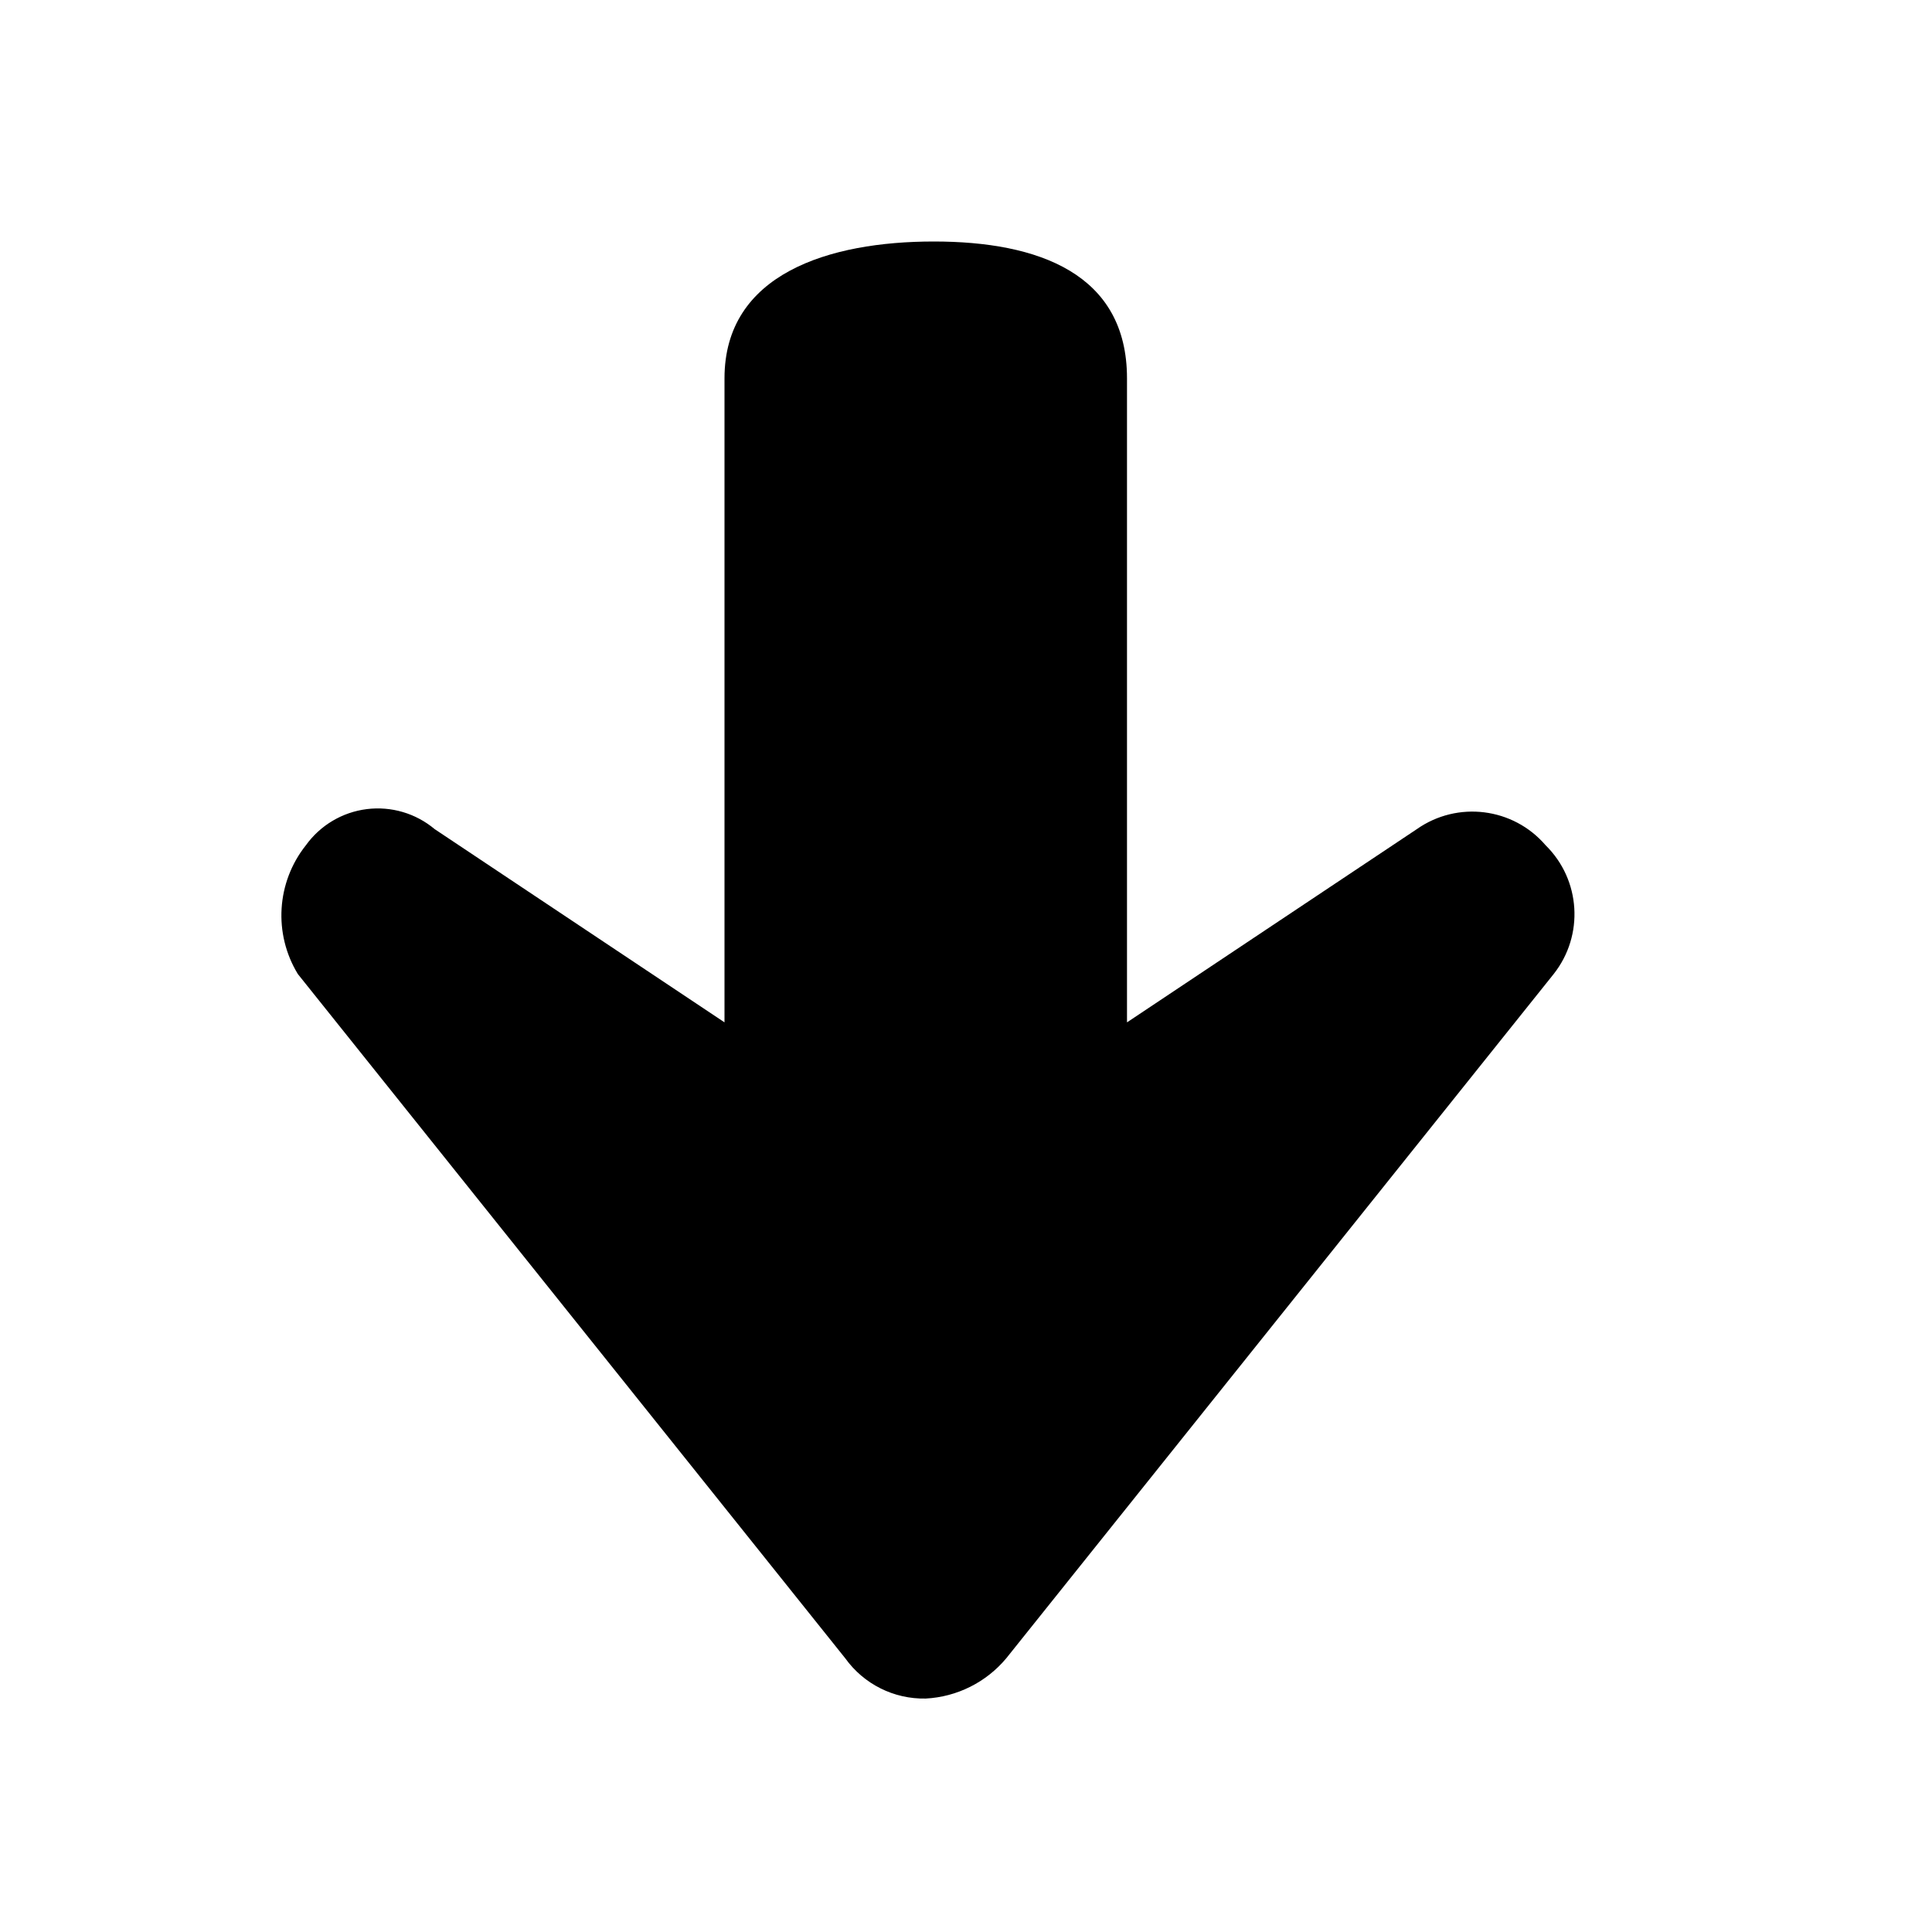
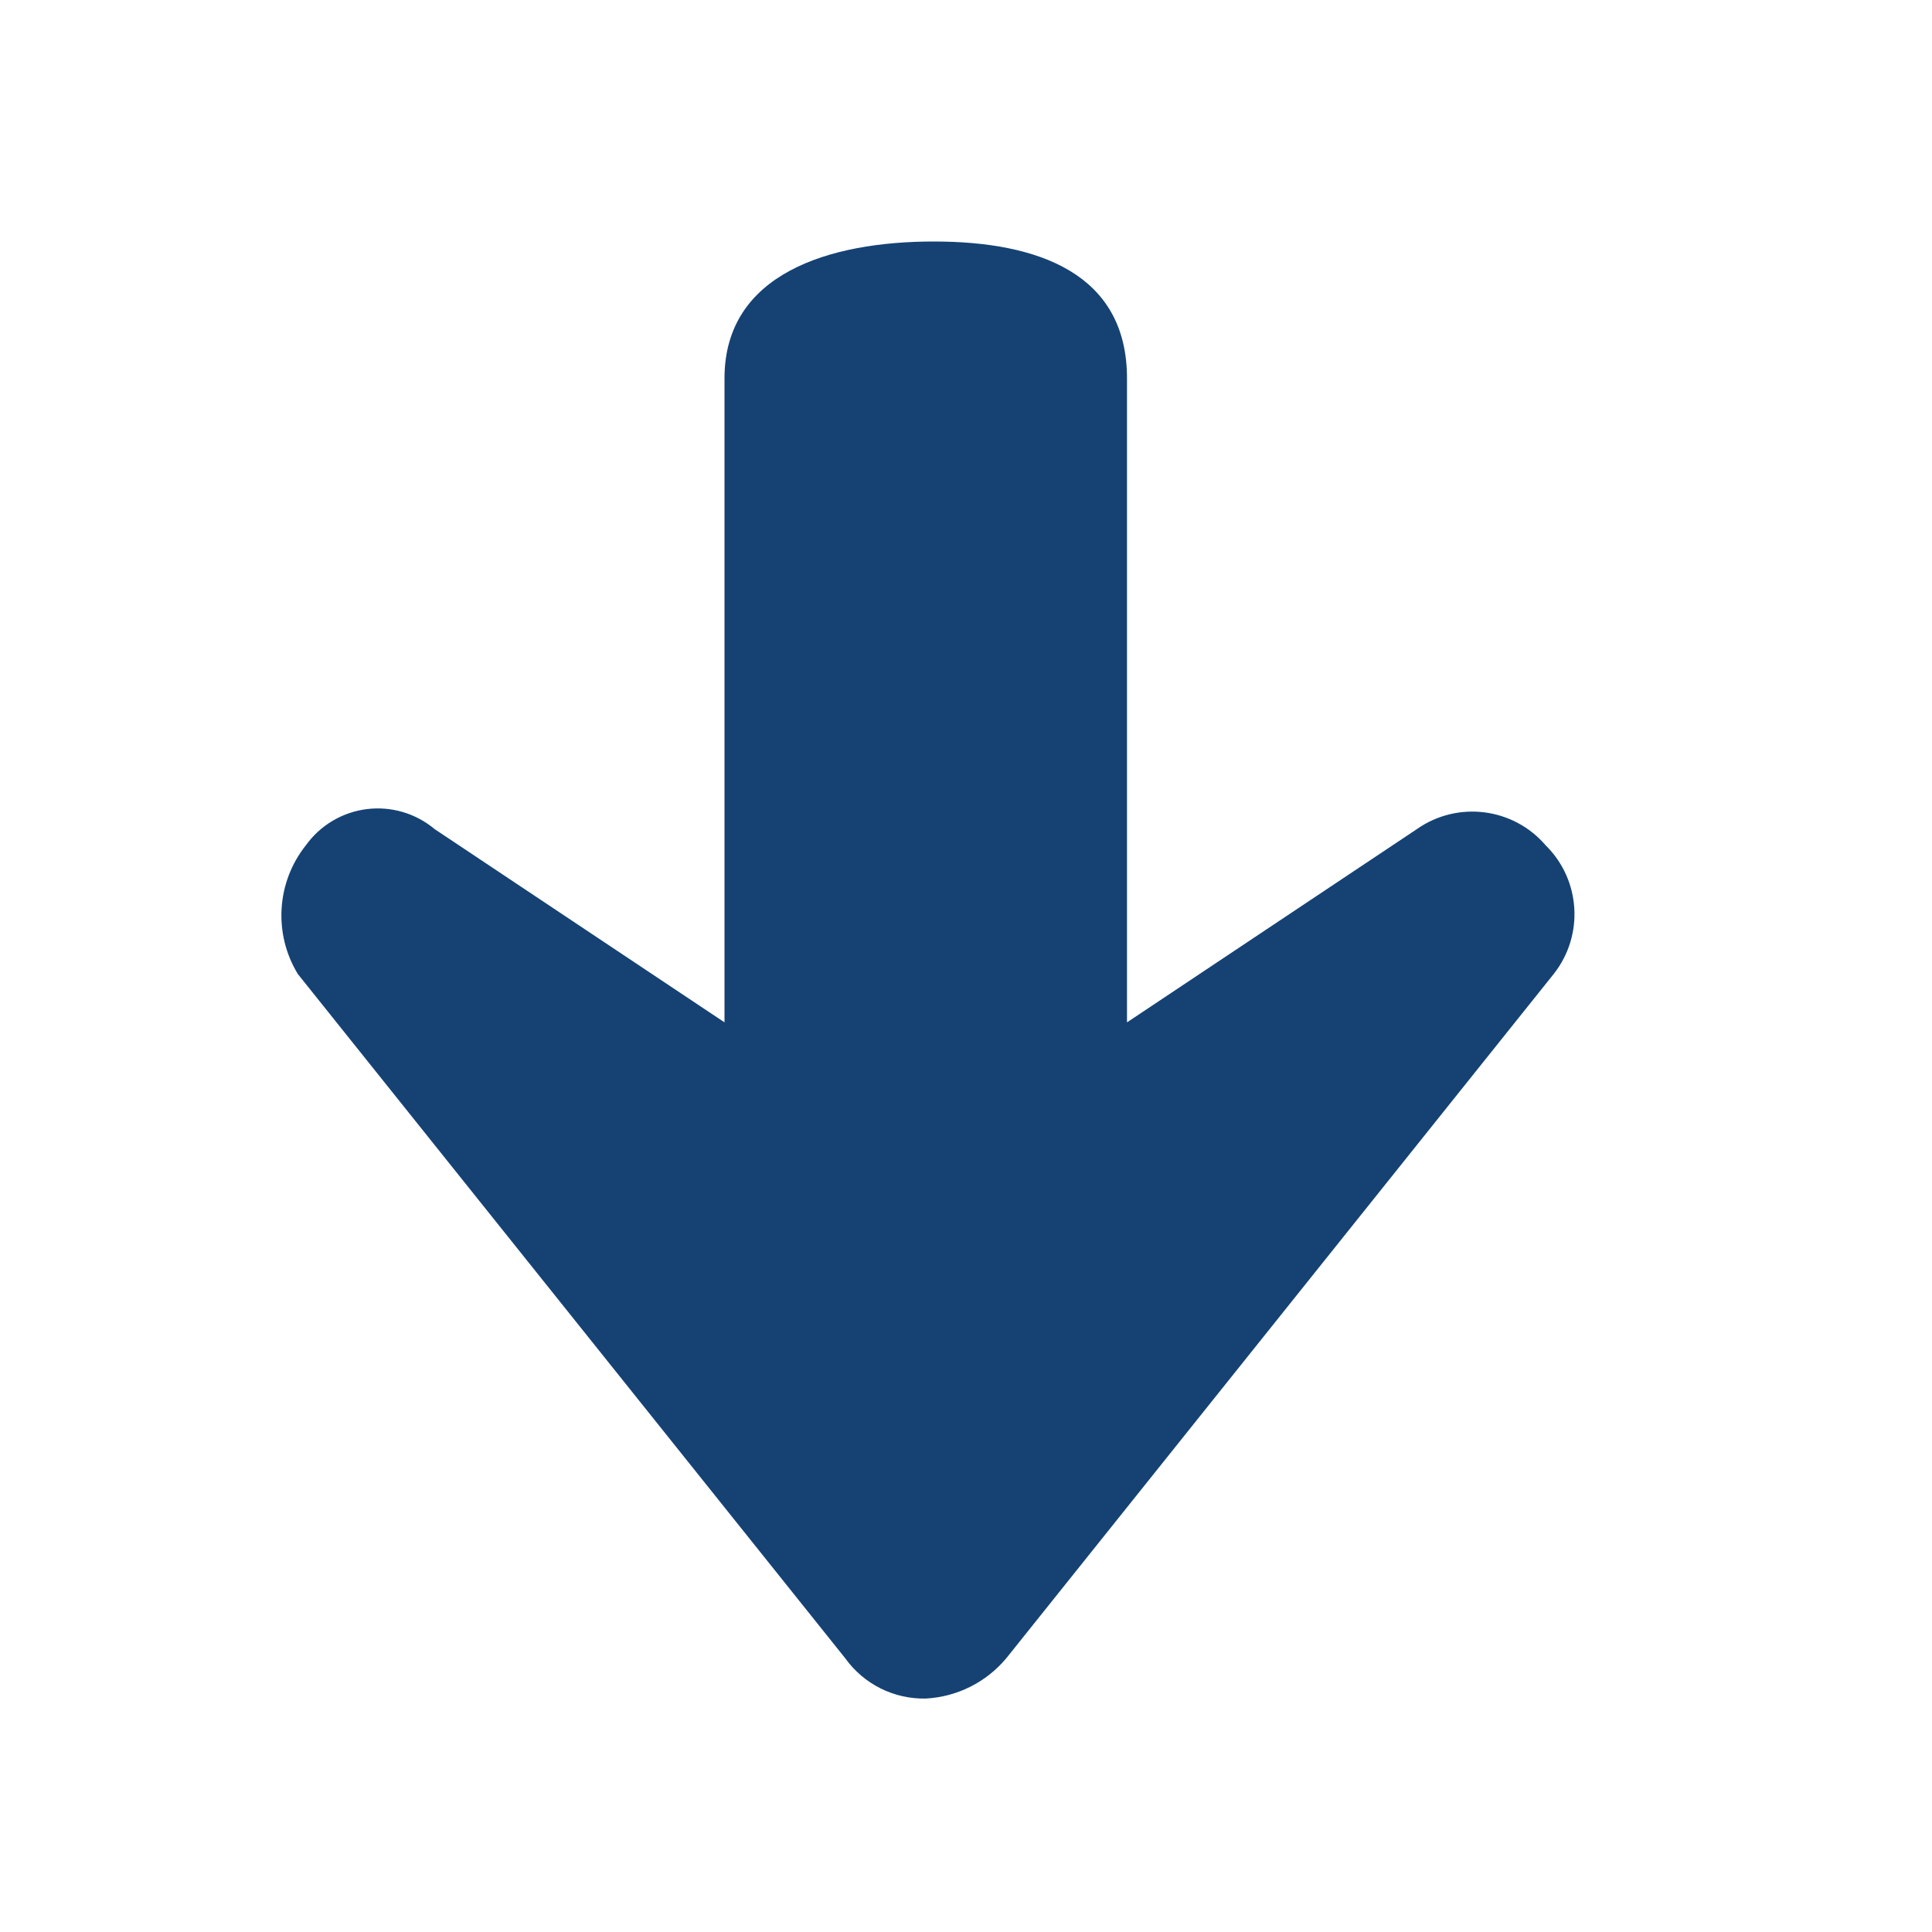
<svg xmlns="http://www.w3.org/2000/svg" focusable="false" aria-hidden="true" role="img" viewBox="0 0 24 24">
-   <path d="M19.2,10.5a1.2,1.2,0,0,0-1.6-.2L14,12.7v-8C14,3.4,12.9,3,11.6,3S9,3.4,9,4.7v8L5.4,10.3a1.1,1.1,0,0,0-1.6.2,1.4,1.4,0,0,0-.1,1.6l6.8,8.5a1.2,1.2,0,0,0,1,.5,1.4,1.4,0,0,0,1-.5l6.8-8.5A1.2,1.2,0,0,0,19.2,10.5Z" />
+   <path fill="#154273" d="M19.2,10.5a1.2,1.2,0,0,0-1.6-.2L14,12.7v-8C14,3.4,12.9,3,11.6,3S9,3.4,9,4.7v8L5.4,10.3a1.1,1.1,0,0,0-1.6.2,1.4,1.4,0,0,0-.1,1.6l6.8,8.5a1.2,1.2,0,0,0,1,.5,1.4,1.4,0,0,0,1-.5l6.8-8.5A1.2,1.2,0,0,0,19.2,10.5Z" />
</svg>
